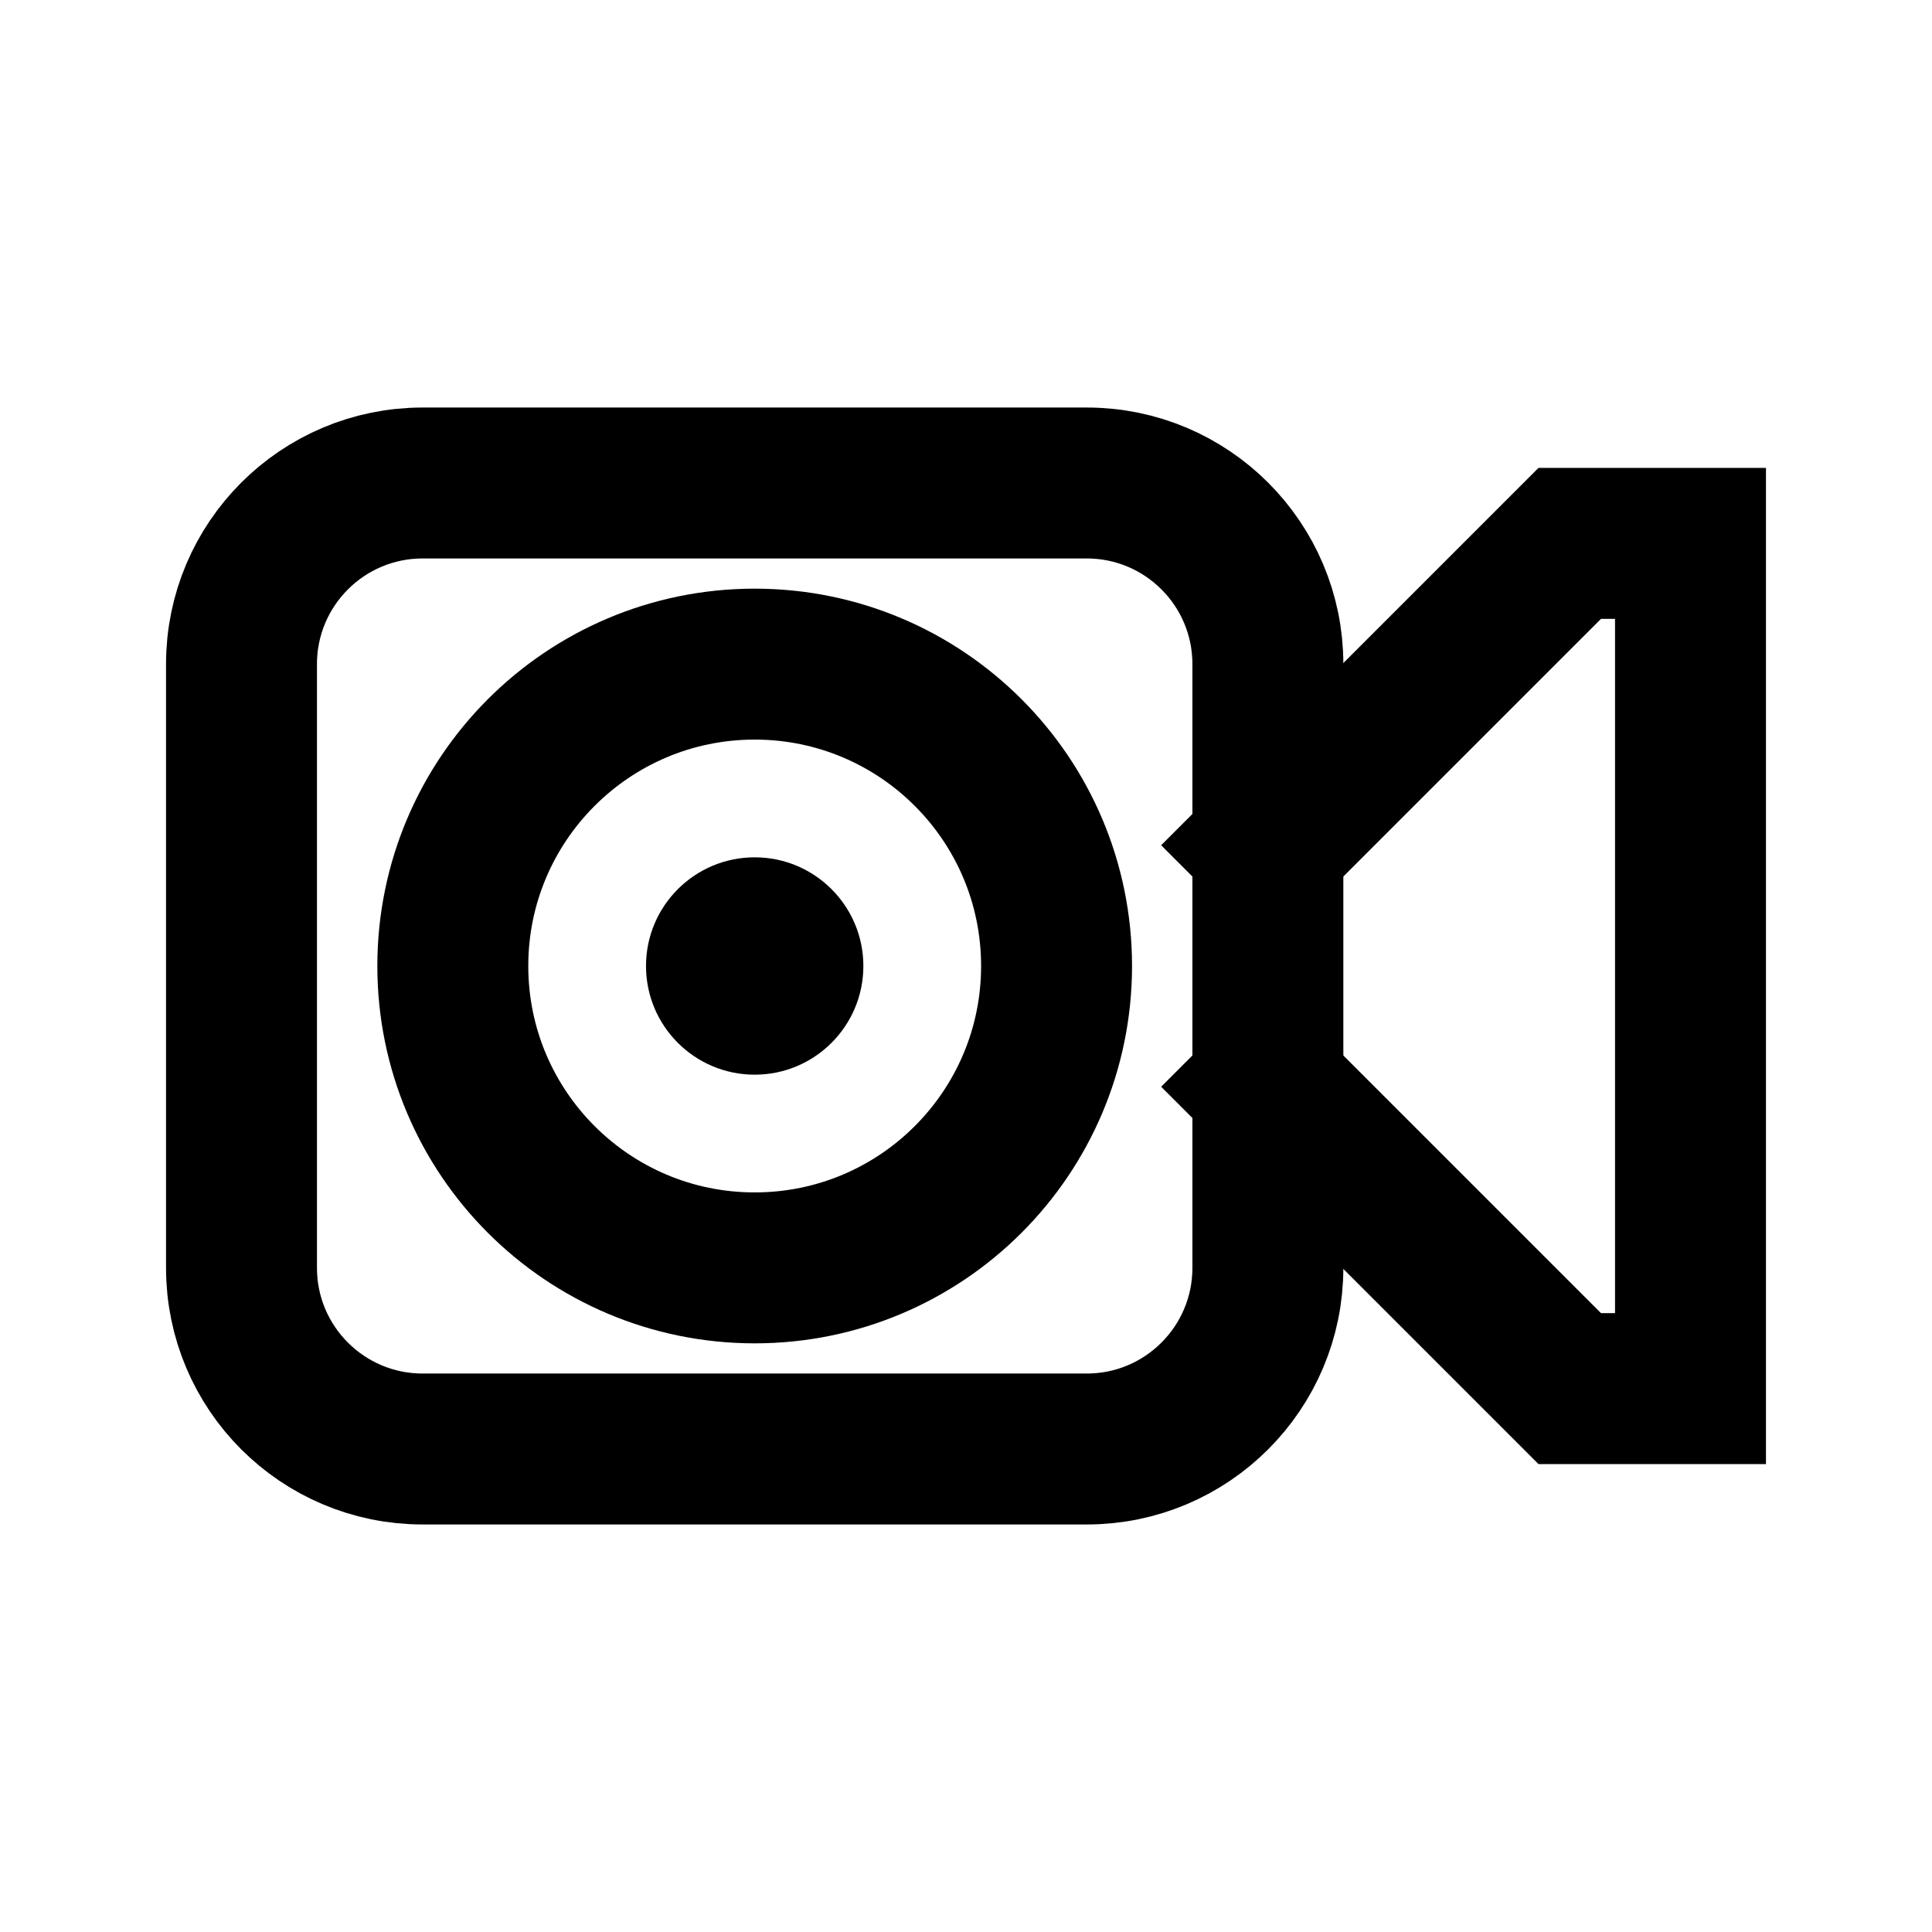
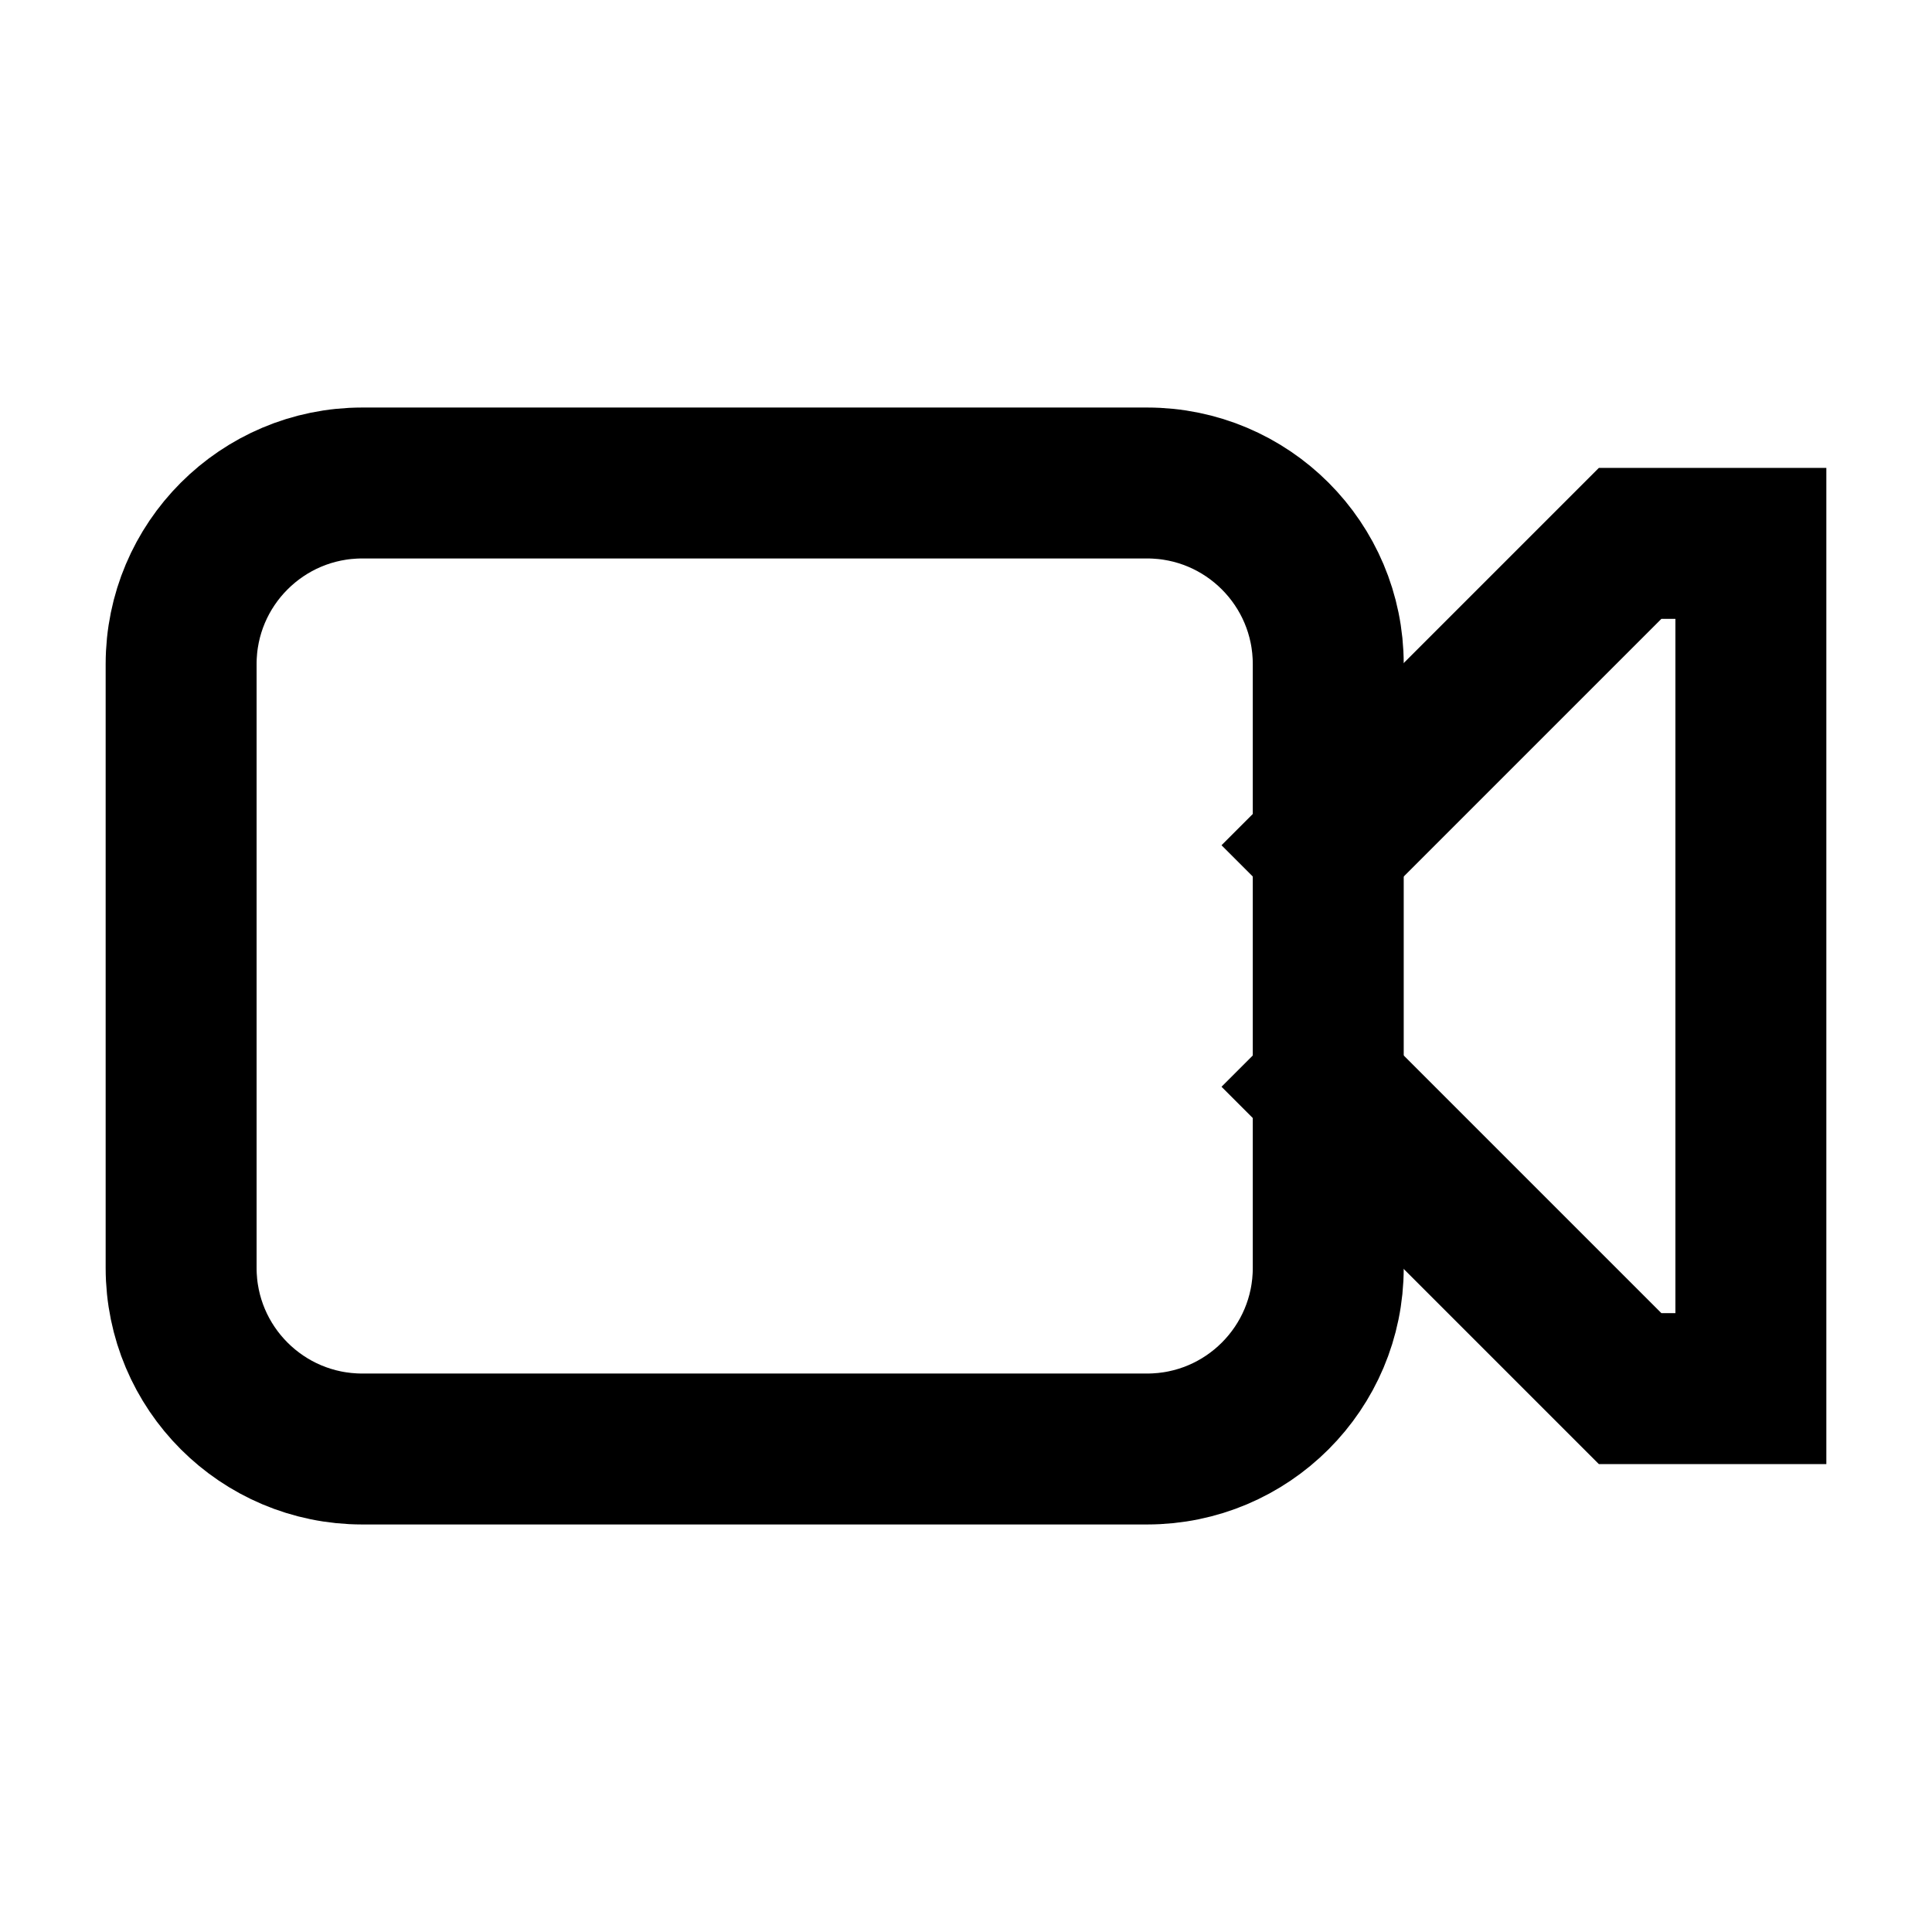
<svg xmlns="http://www.w3.org/2000/svg" viewBox="0 0 16 16" fill="none" stroke="currentColor" stroke-width="1.25" stroke-linecap="square" stroke-linejoin="miter">
-   <rect x="2" y="4" width="8.5" height="8" rx="1.5" />
-   <circle cx="6.25" cy="8" r="2.5" />
-   <circle cx="6.25" cy="8" r=".9" fill="currentColor" stroke="none" />
-   <path d="M10.5 7 13 4.5h1v7h-1L10.5 9" />
+   <rect x="1.5" y="4" width="9.5" height="8" rx="1.5" />
+   <path d="M11 7l2.5-2.5h1v7h-1L11 9" />
</svg>
